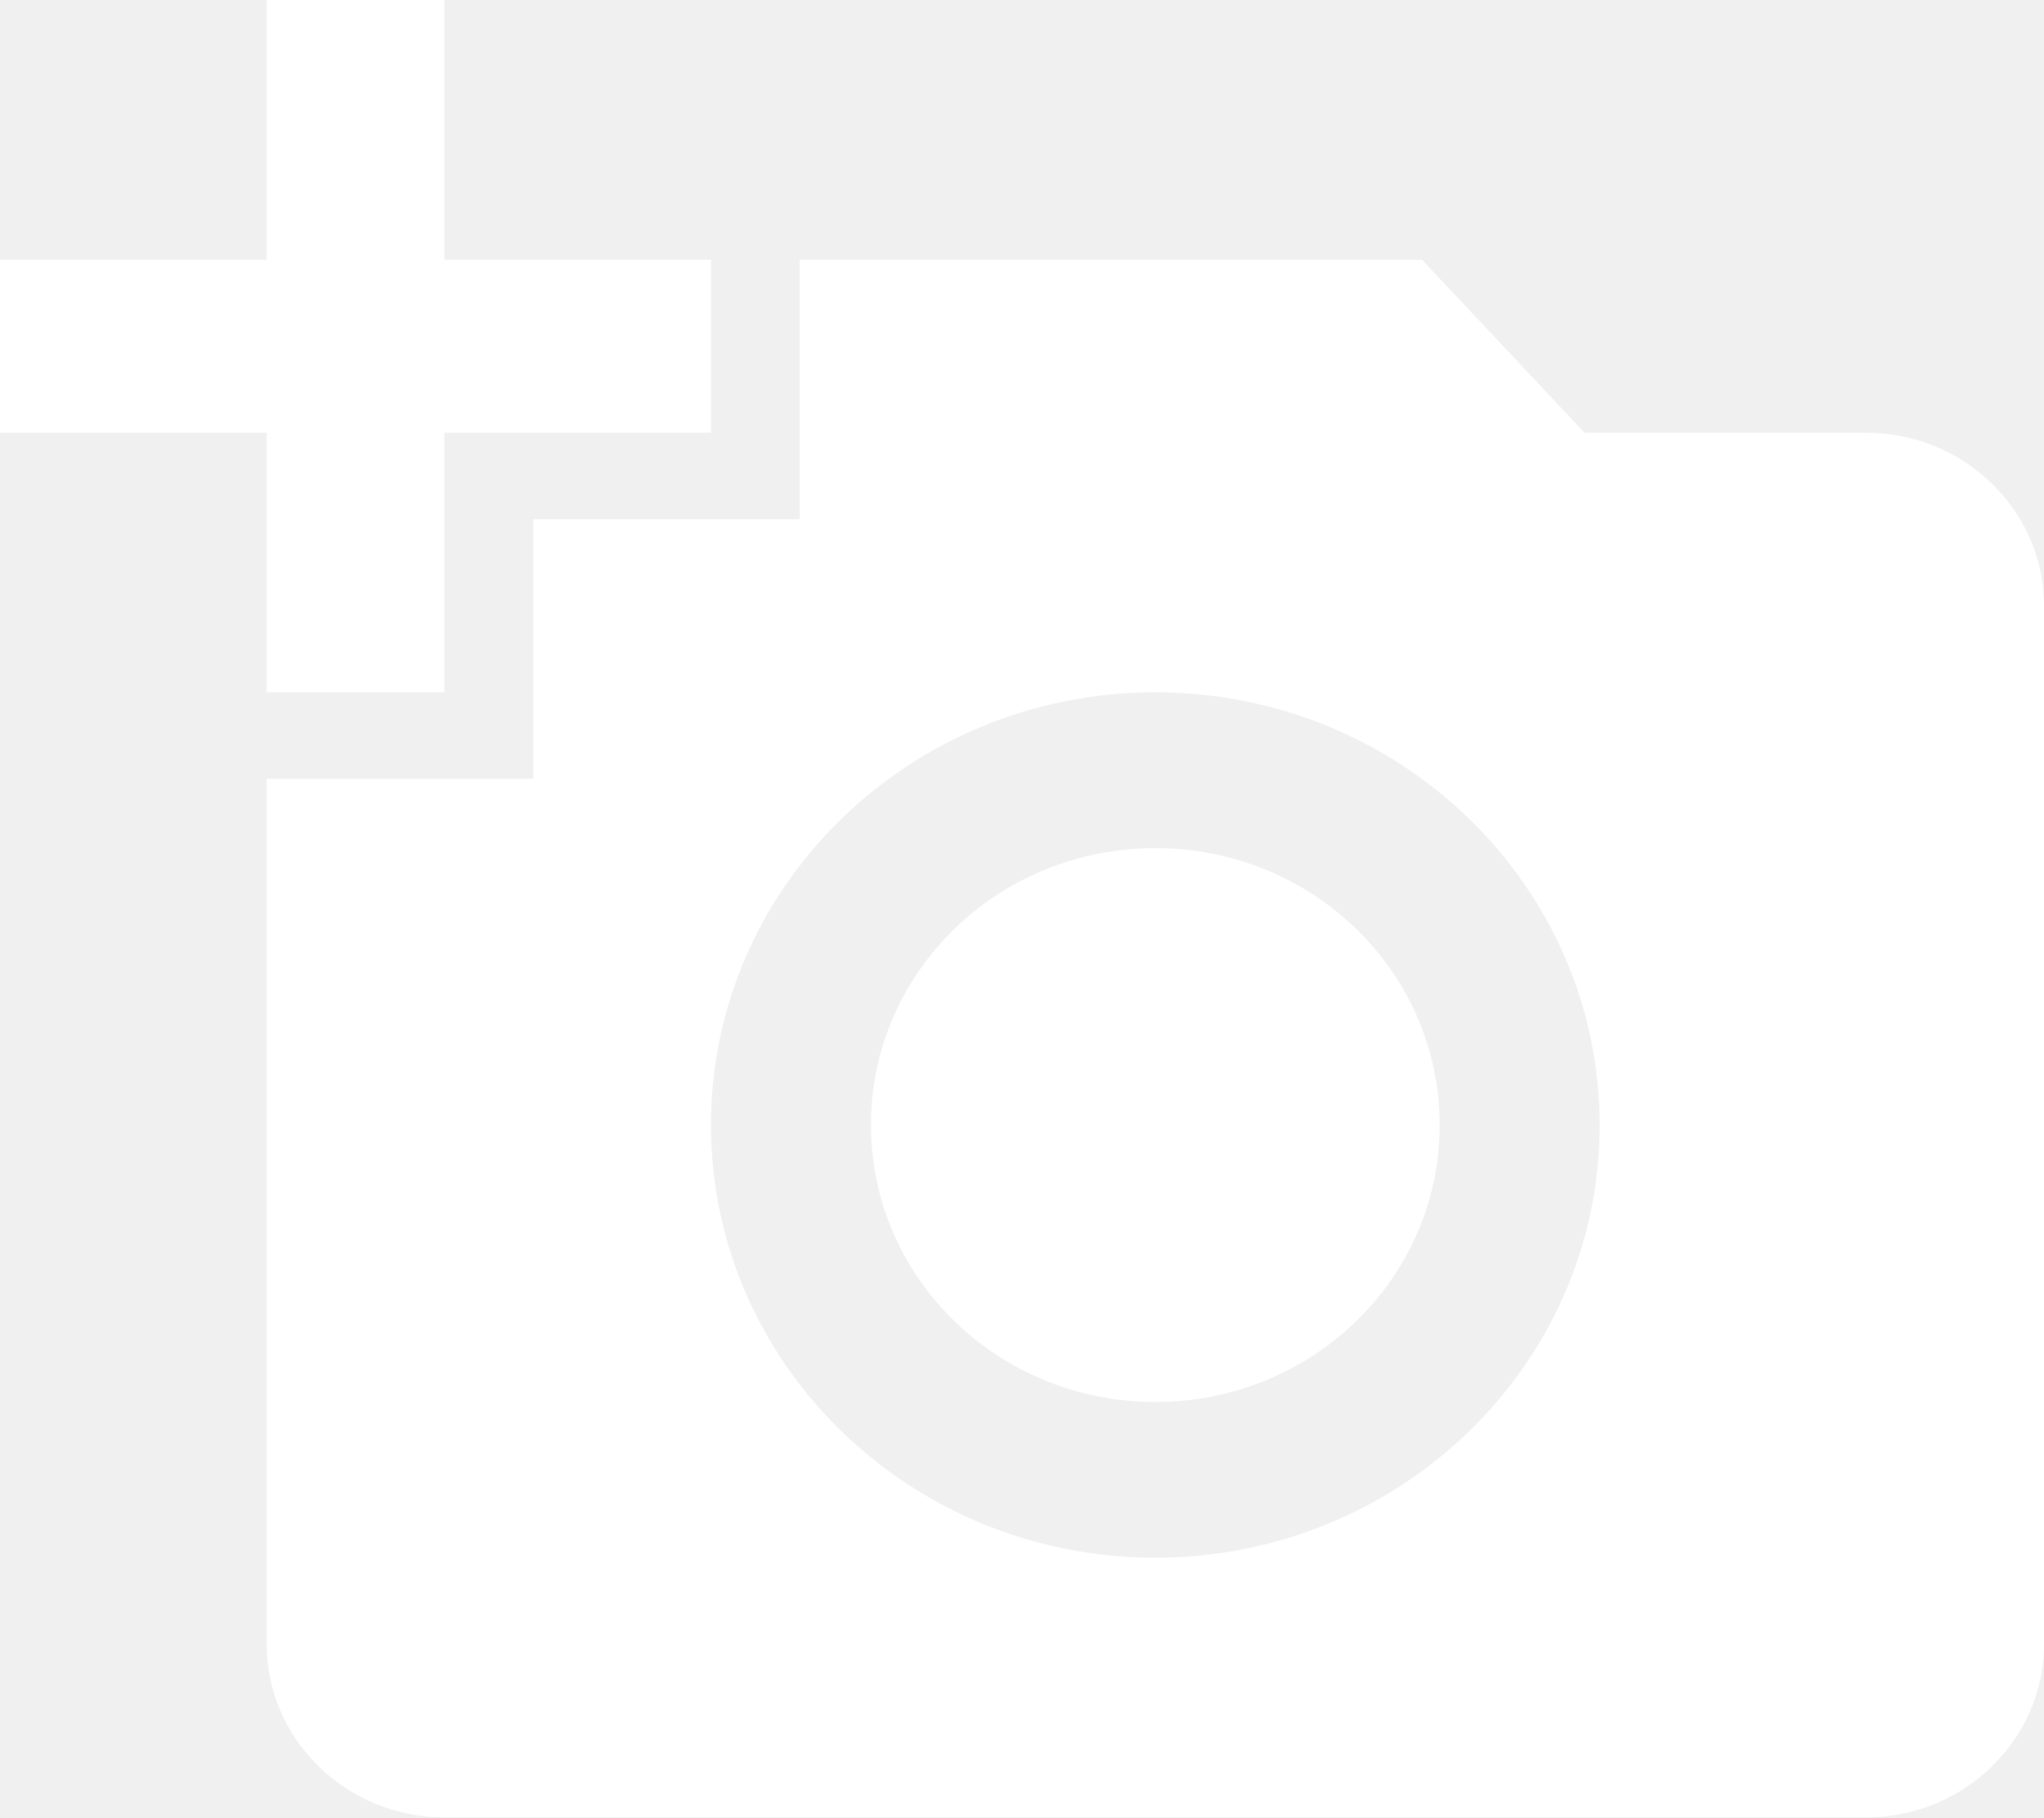
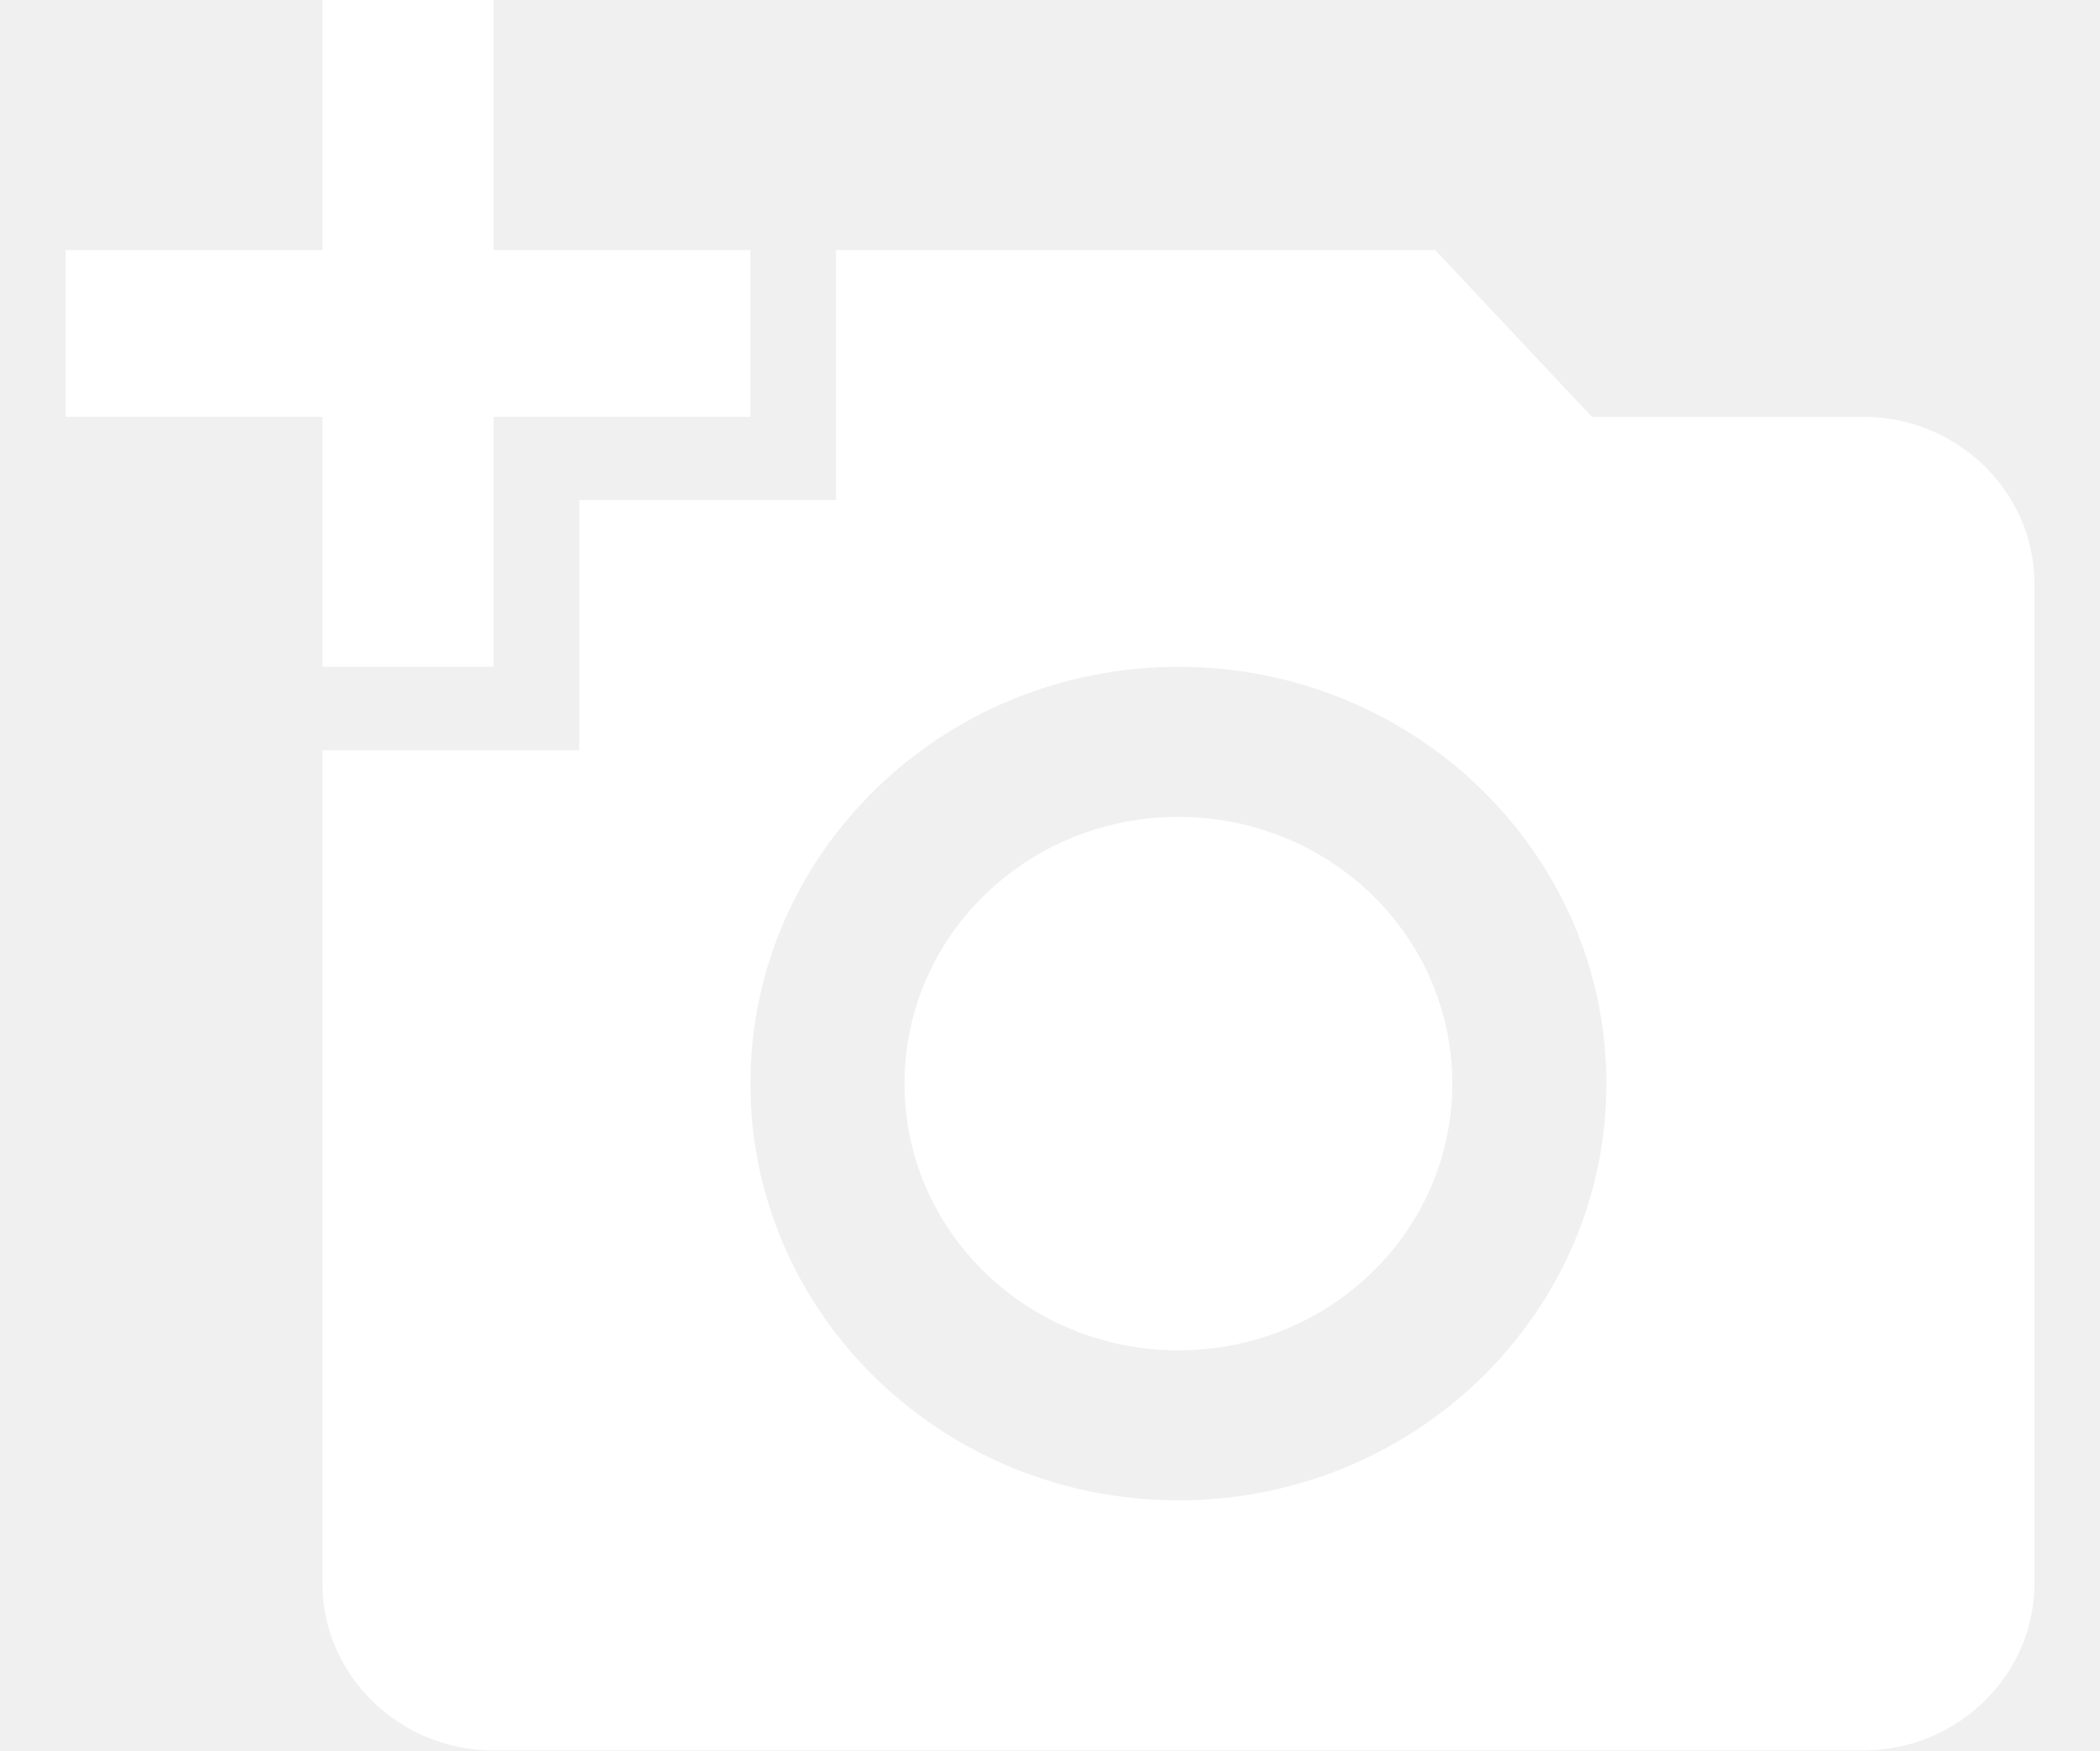
- <svg xmlns="http://www.w3.org/2000/svg" width="18" height="16" viewBox="0 0 18 16" fill="none">
+ <svg xmlns="http://www.w3.org/2000/svg" width="1.2em" height="1em" viewBox="0 0 18 16" fill="none">
  <path d="M2.348 2.286V0H3.913V2.286H6.261V3.81H3.913V6.095H2.348V3.81H0V2.286H2.348ZM4.696 6.857V4.571H7.043V2.286H12.522L13.954 3.81H16.435C17.296 3.81 18 4.495 18 5.333V14.476C18 15.314 17.296 16 16.435 16H3.913C3.052 16 2.348 15.314 2.348 14.476V6.857H4.696ZM10.174 13.714C12.334 13.714 14.087 12.008 14.087 9.905C14.087 7.802 12.334 6.095 10.174 6.095C8.014 6.095 6.261 7.802 6.261 9.905C6.261 12.008 8.014 13.714 10.174 13.714ZM7.67 9.905C7.67 11.253 8.789 12.343 10.174 12.343C11.559 12.343 12.678 11.253 12.678 9.905C12.678 8.556 11.559 7.467 10.174 7.467C8.789 7.467 7.67 8.556 7.67 9.905Z" fill="white" />
</svg>
